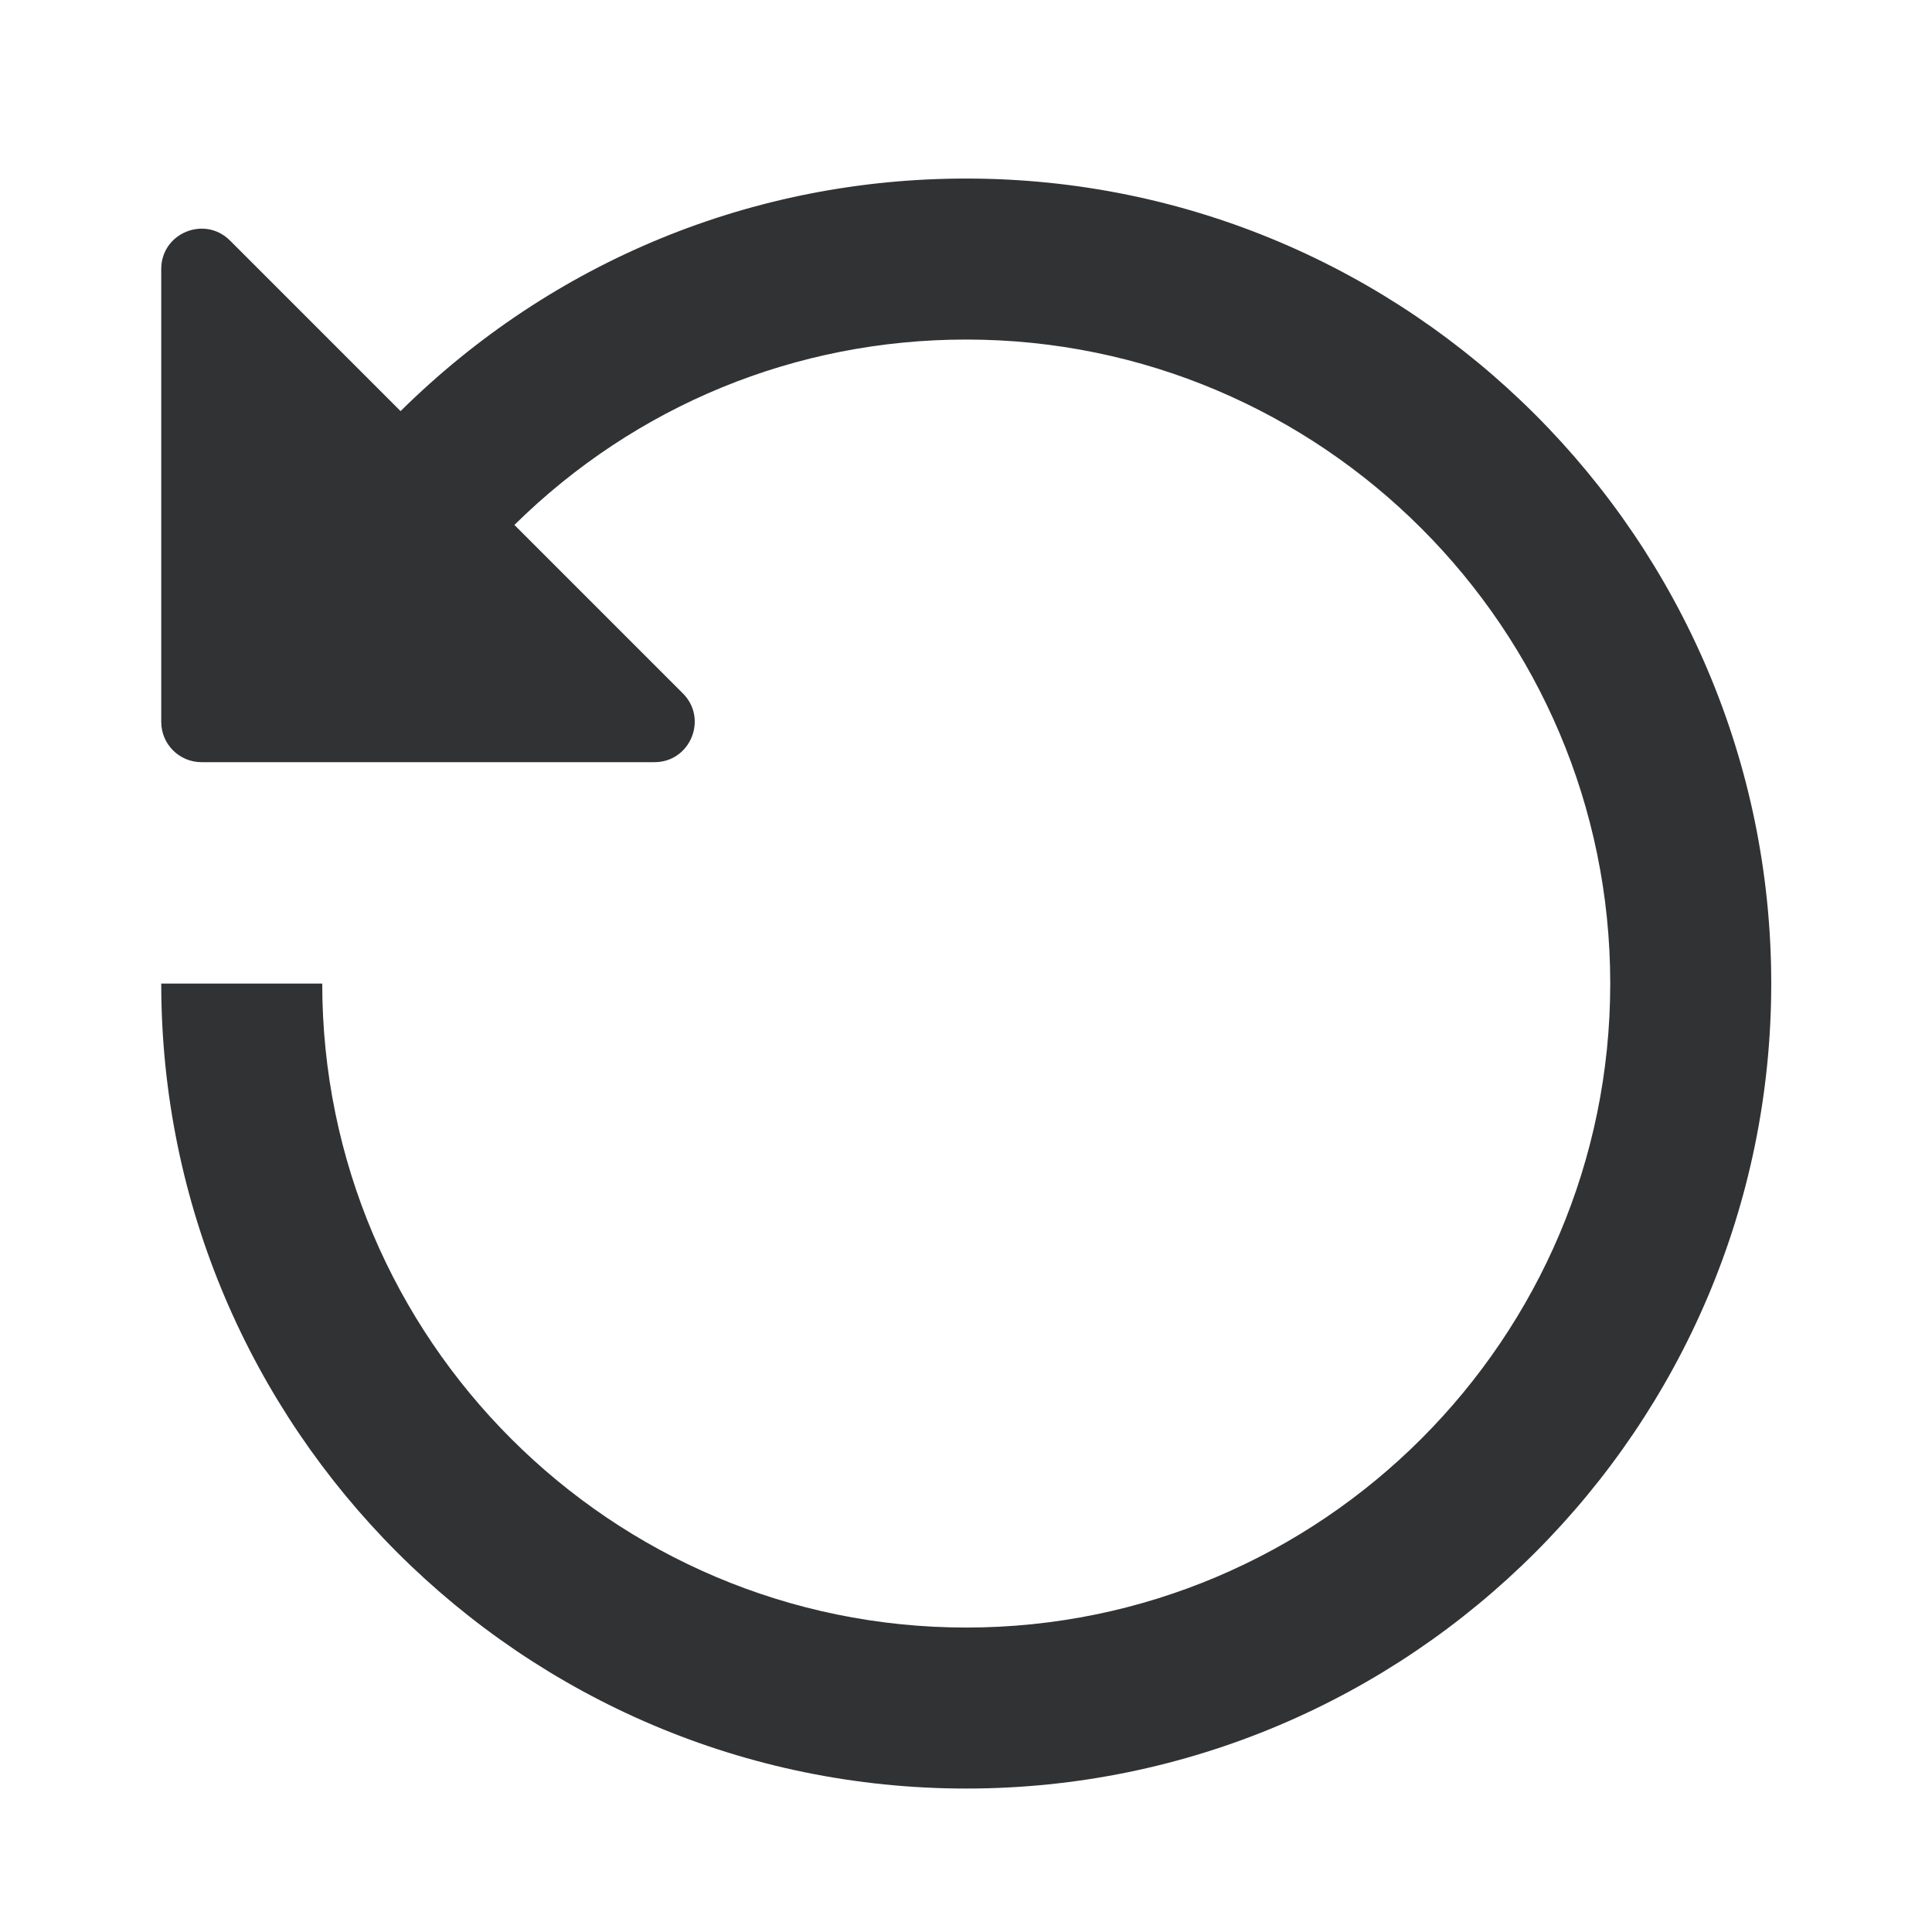
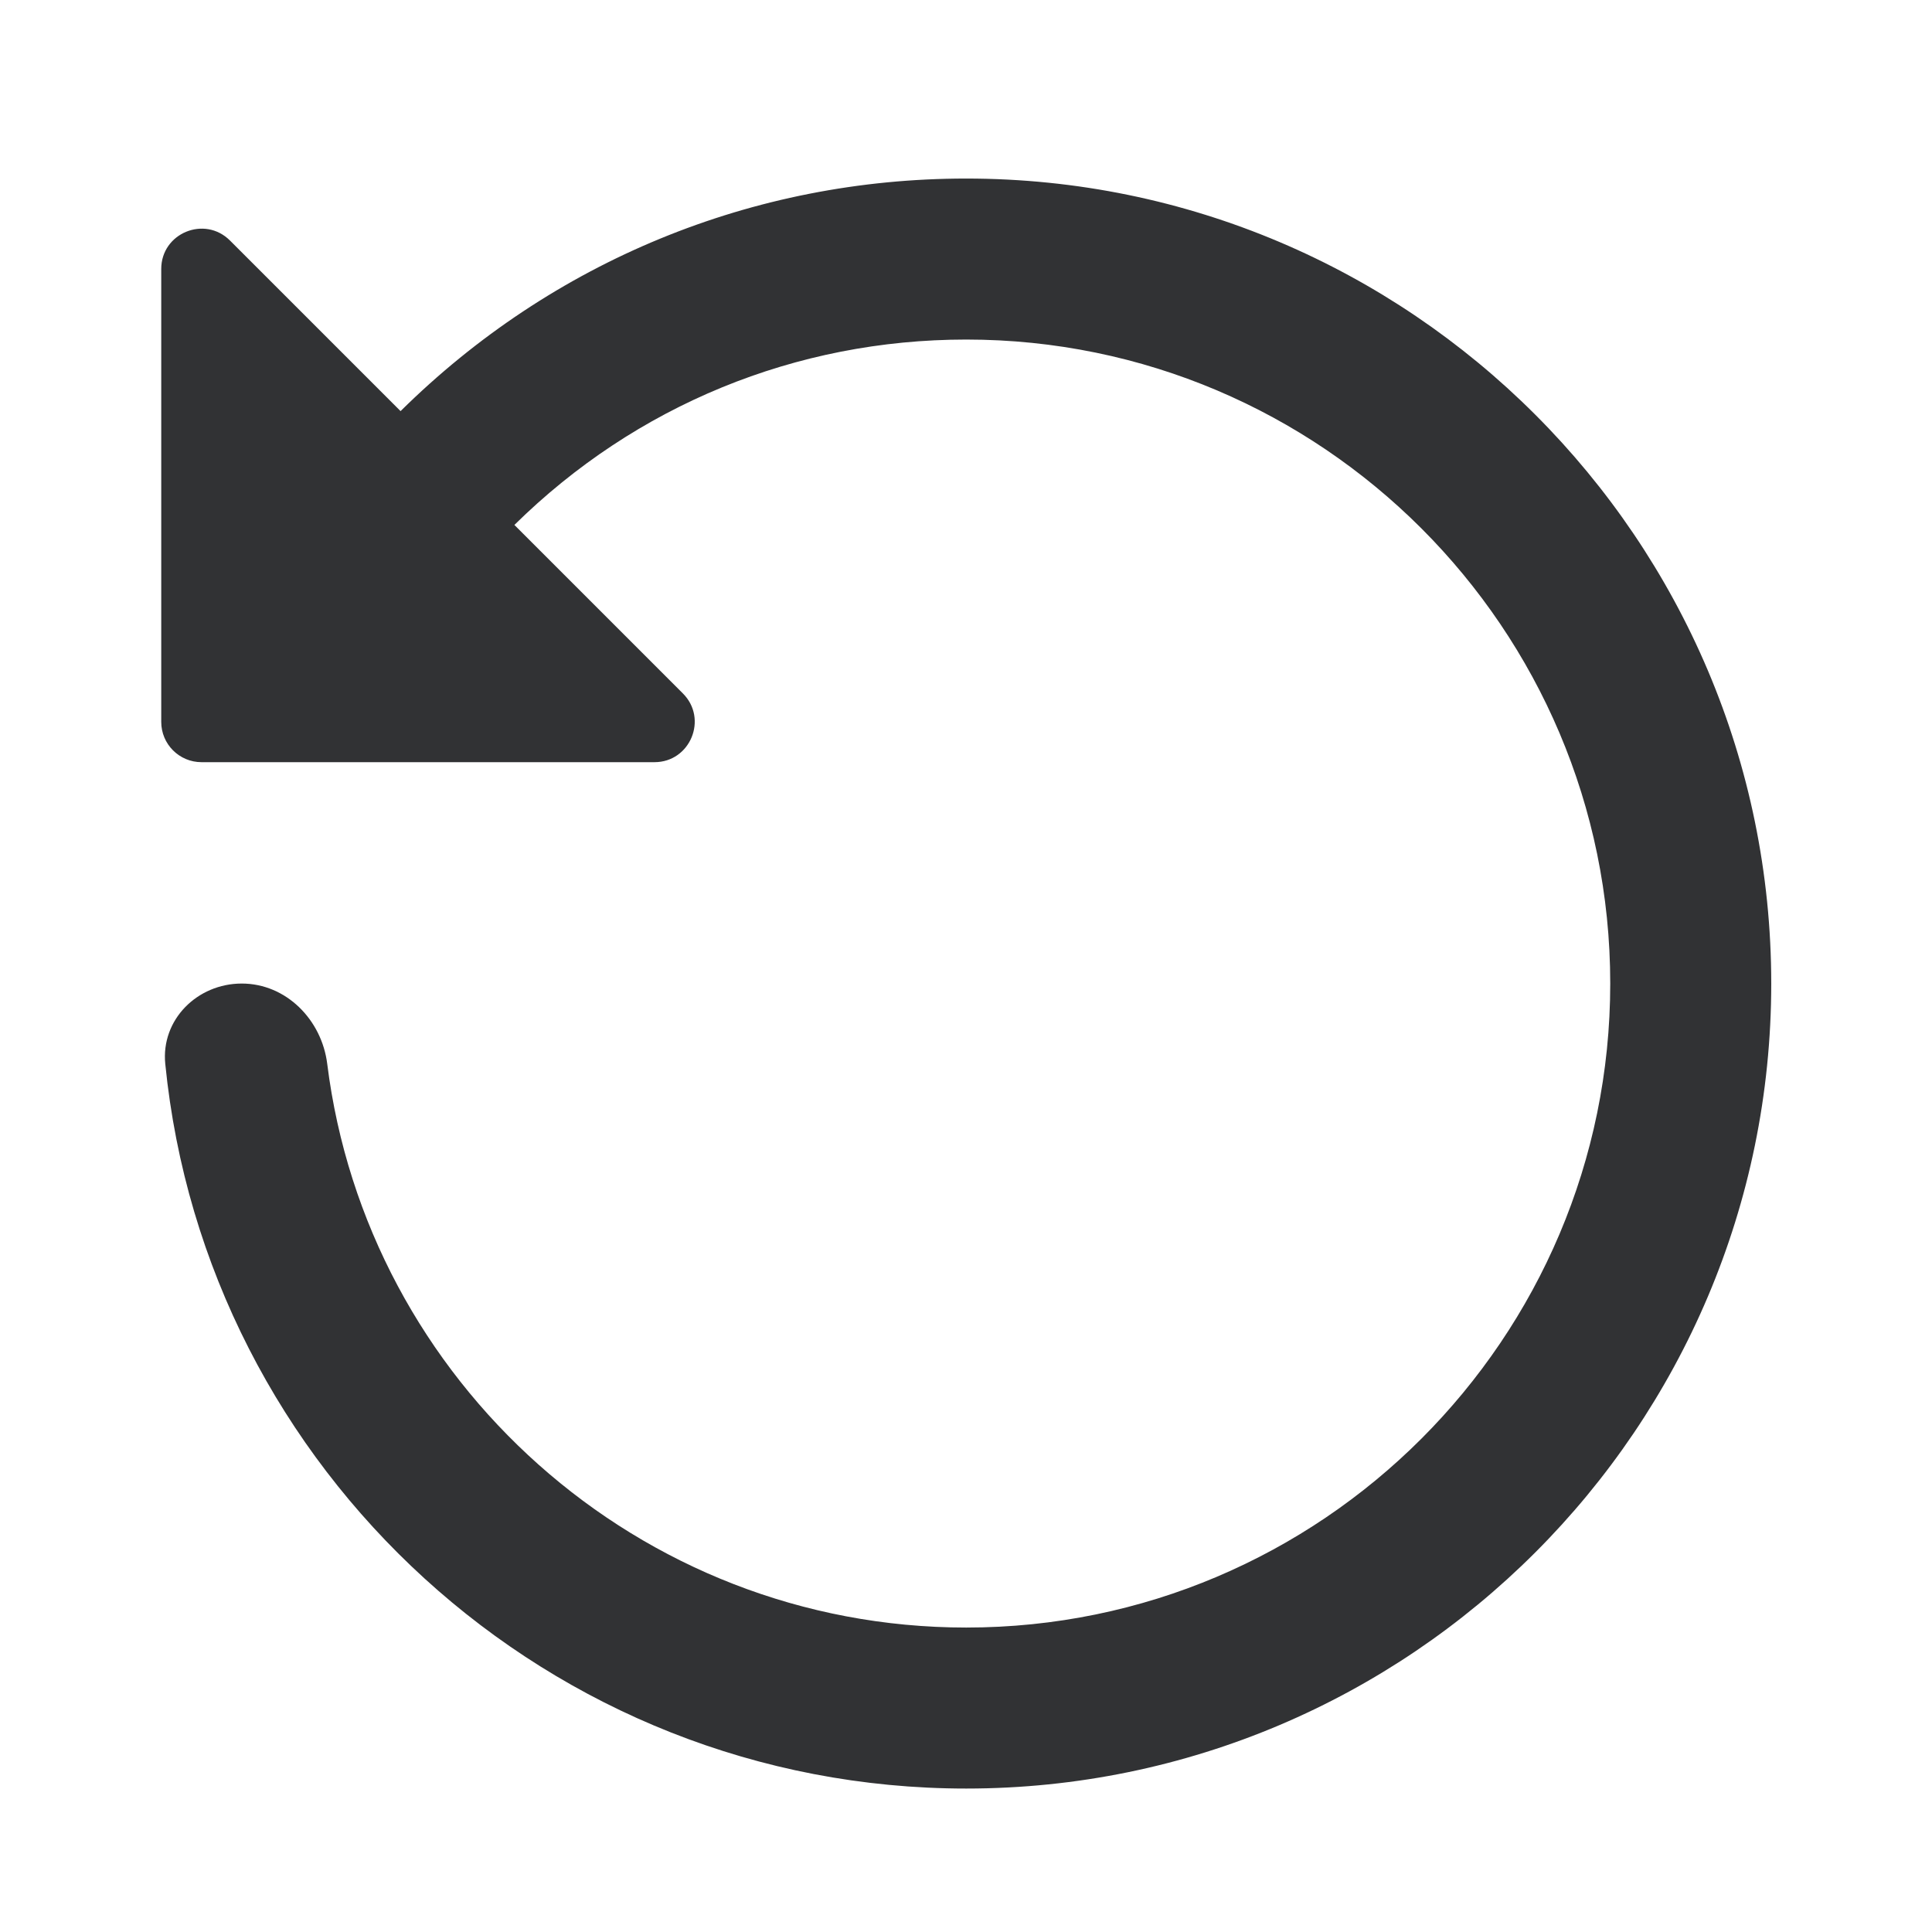
<svg xmlns="http://www.w3.org/2000/svg" width="24" height="24" viewBox="0 0 24 24" fill="none">
-   <path fill-rule="evenodd" clip-rule="evenodd" d="M12.003 2.218C9.352 2.218 6.86 3.245 4.976 5.107L2.857 2.988C2.542 2.673 2.003 2.896 2.003 3.341V8.968C2.003 9.244 2.227 9.468 2.503 9.468H8.13C8.575 9.468 8.798 8.929 8.483 8.614L6.39 6.521C7.897 5.036 9.886 4.218 12.003 4.218C16.414 4.218 20.003 7.807 20.003 12.218C20.003 16.629 16.414 20.218 12.003 20.218C7.592 20.218 4.003 16.629 4.003 12.218H2.003C2.003 17.732 6.489 22.218 12.003 22.218C17.517 22.218 22.003 17.732 22.003 12.218C22.003 6.704 17.517 2.218 12.003 2.218Z" fill="#313234" />
+   <path fill-rule="evenodd" clip-rule="evenodd" d="M12.003 2.218C9.352 2.218 6.86 3.245 4.976 5.107L2.857 2.988C2.542 2.673 2.003 2.896 2.003 3.341V8.968C2.003 9.244 2.227 9.468 2.503 9.468H8.13C8.575 9.468 8.798 8.929 8.483 8.614L6.39 6.521C7.897 5.036 9.886 4.218 12.003 4.218C16.414 4.218 20.003 7.807 20.003 12.218C20.003 16.629 16.414 20.218 12.003 20.218C7.93 20.218 4.558 17.158 4.065 13.216C3.997 12.668 3.555 12.218 3.003 12.218C2.451 12.218 1.998 12.667 2.053 13.216C2.555 18.263 6.826 22.218 12.003 22.218C17.517 22.218 22.003 17.732 22.003 12.218C22.003 6.704 17.517 2.218 12.003 2.218Z" fill="#313234" />
</svg>
